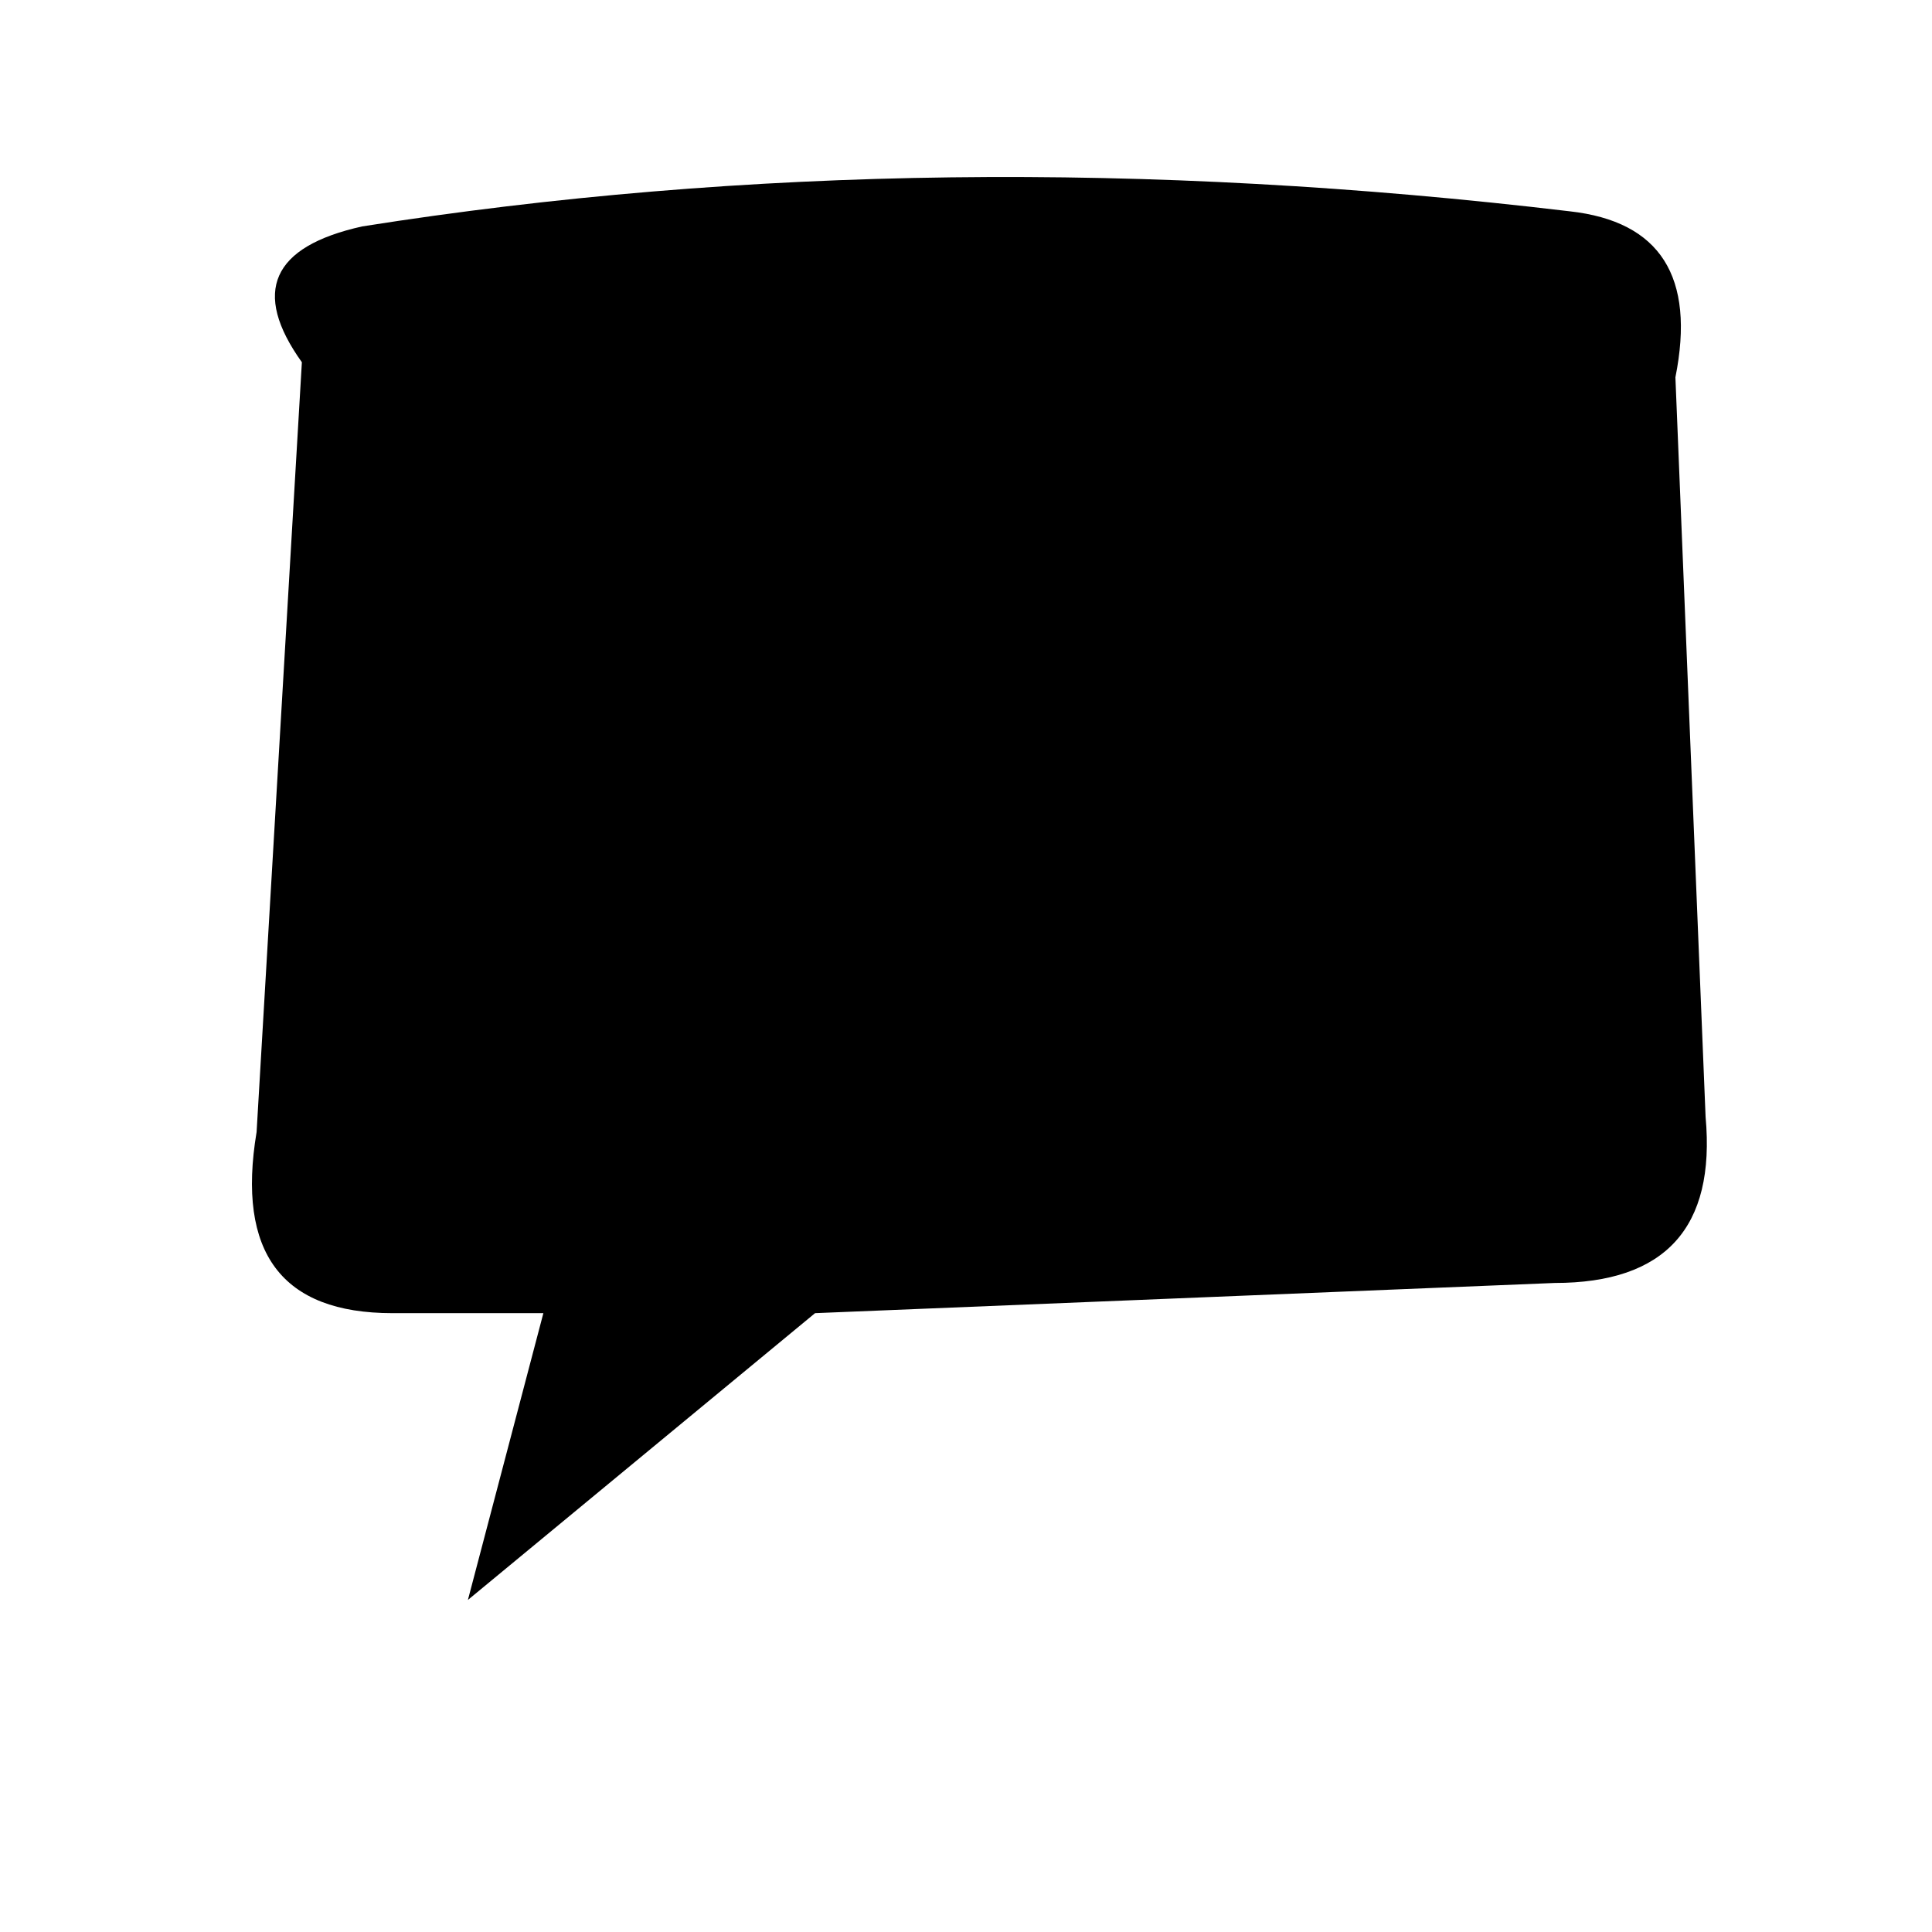
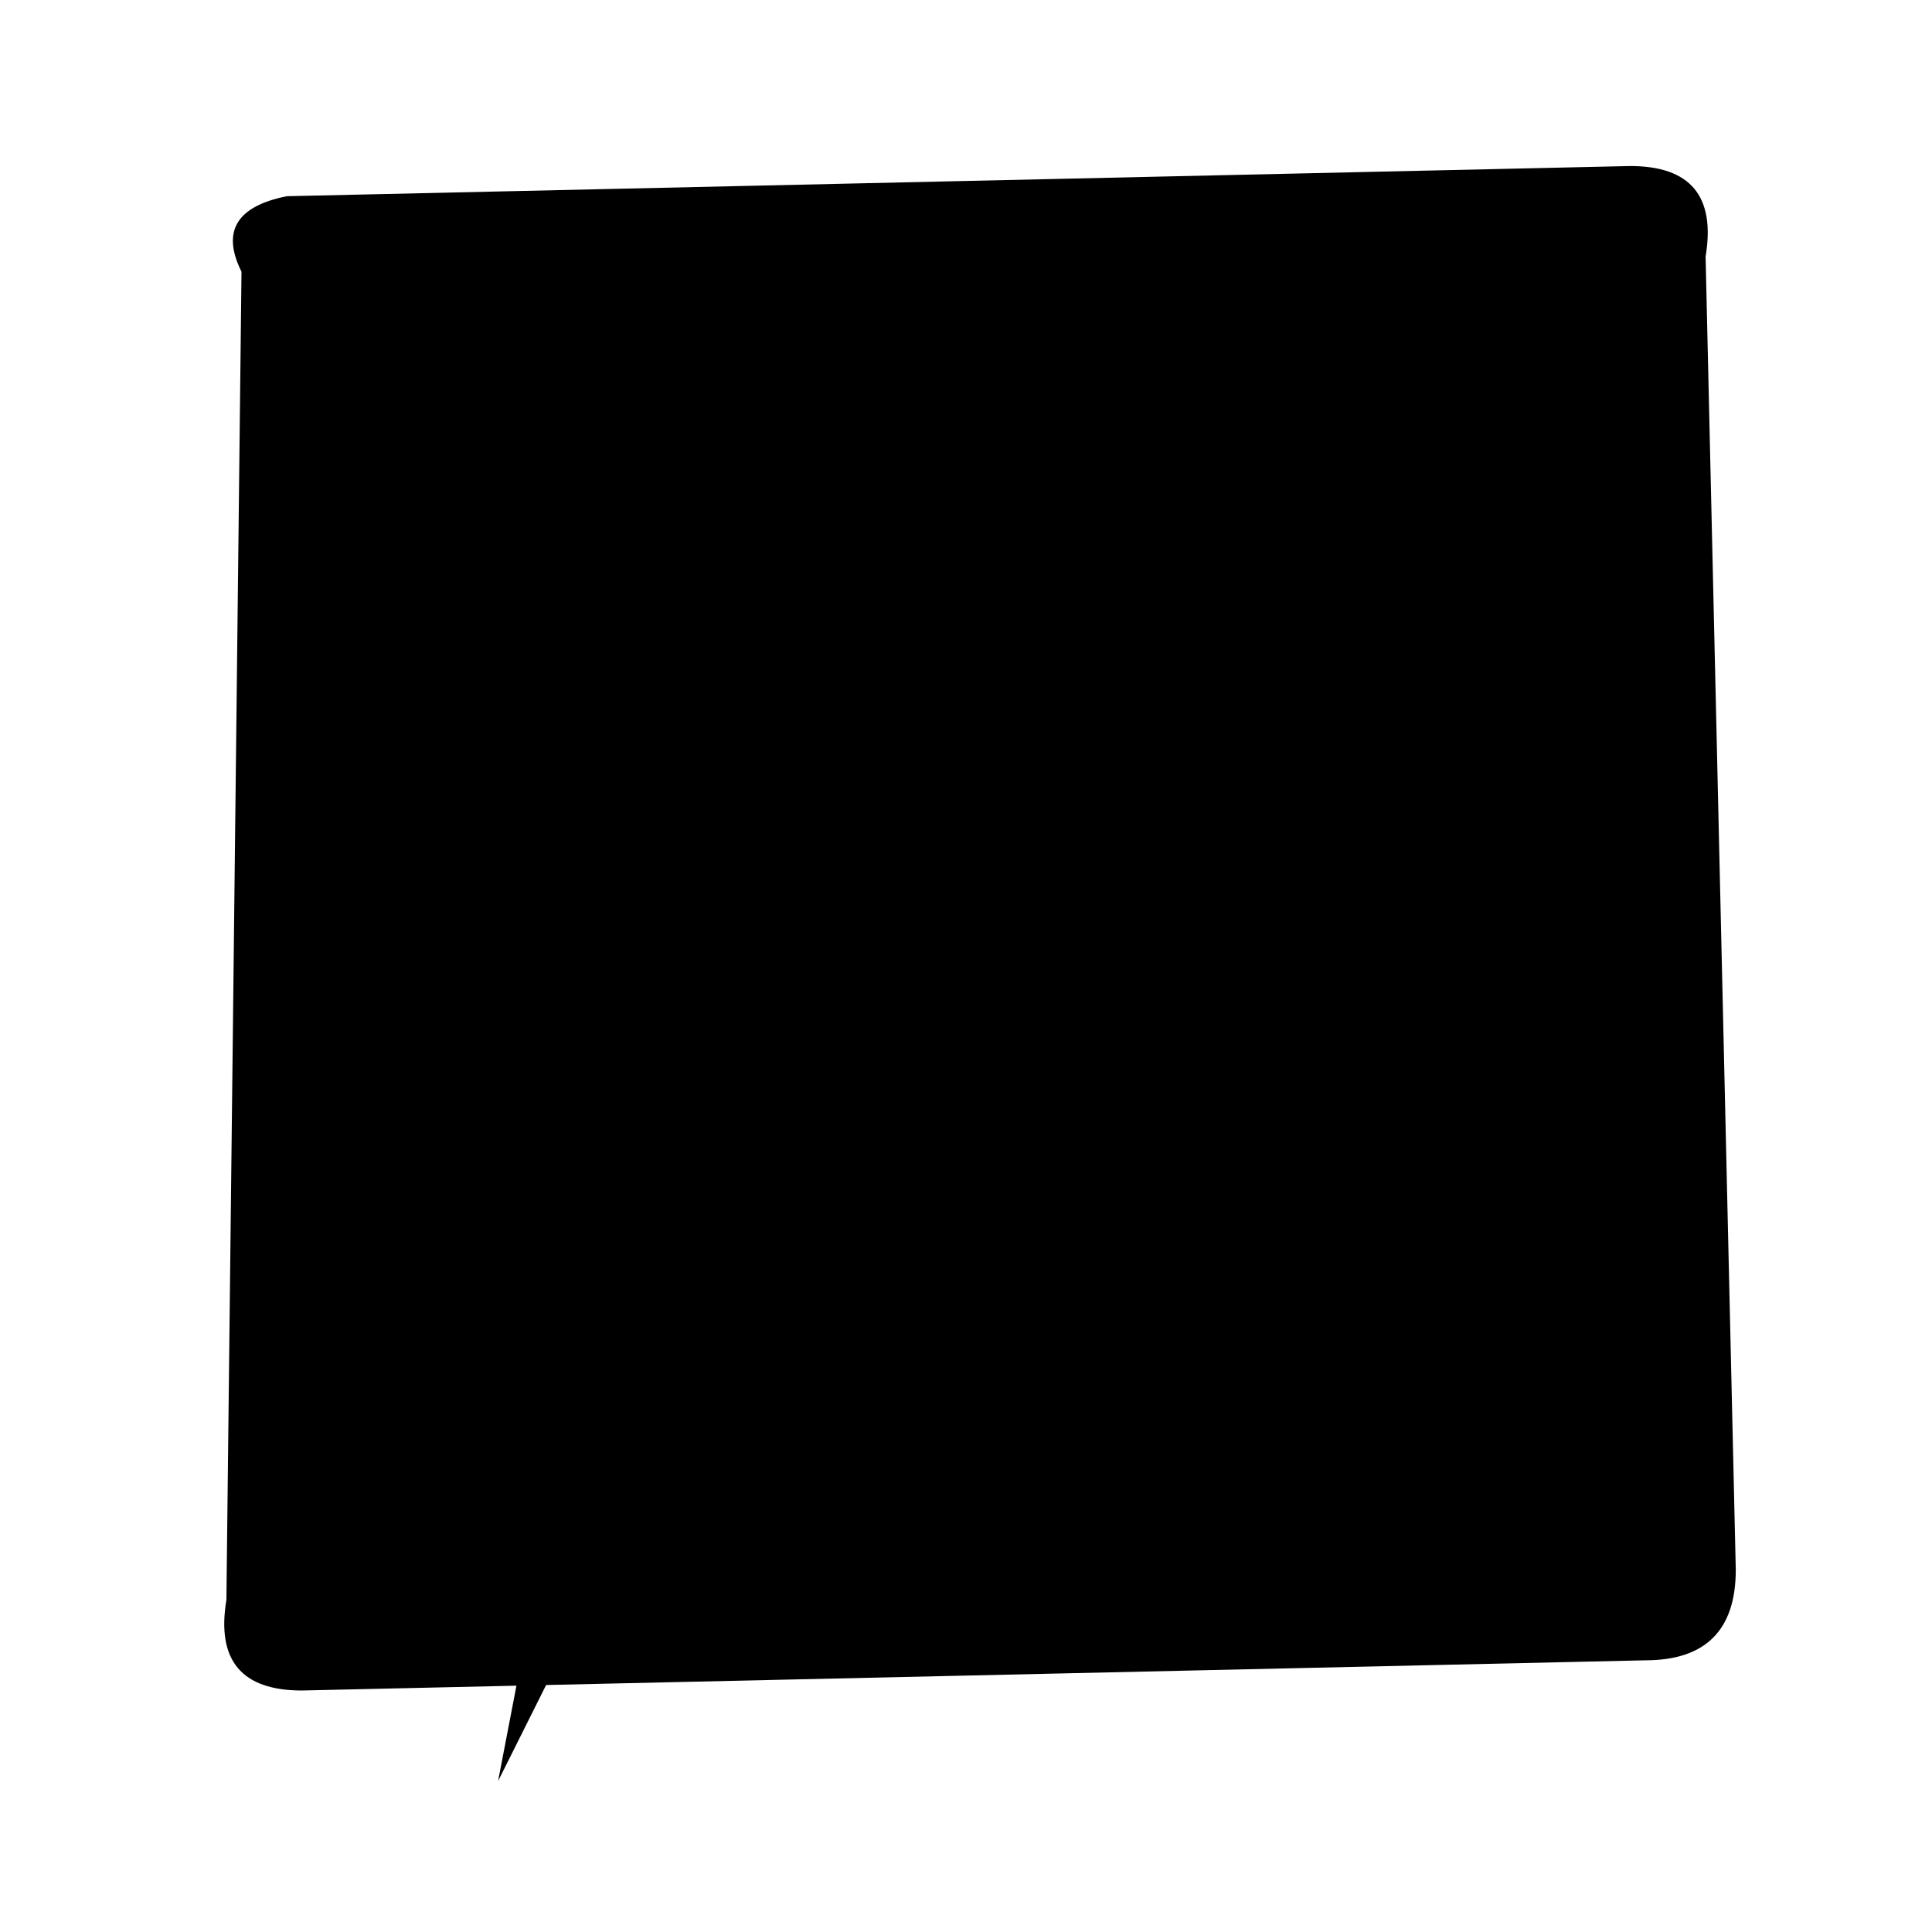
<svg xmlns="http://www.w3.org/2000/svg" viewBox="0 0 128 128" role="img" aria-label="2CY Agent logo">
-   <path d="M20 24 Q15 17 24 15 Q62 9 104 14 Q113 15 111 25 L113 74 Q114 85 103 85 L54 87 L31 106 L36 87 L26 87 Q15 87 17 75 Z" fill="oklch(100% 0 0)" stroke="oklch(22% 0.01 280)" stroke-width="5" stroke-linejoin="round" />
-   <text x="64" y="62" text-anchor="middle" font-family="'Ma Shan Zheng','Noto Sans SC',serif" font-weight="900" font-size="34" fill="oklch(22% 0.01 280)" letter-spacing="2">2CY</text>
+   <path d="M16 18 Q14 14 19 13 L108 11 Q114 11 113 17 L115 104 Q115 110 109 110 L20 112 Q14 112 15 106 Z" fill="oklch(100% 0 0)" stroke="oklch(22% 0.01 280)" stroke-width="5" stroke-linejoin="round" />
+   <g stroke="oklch(22% 0.01 280)" stroke-width="3" stroke-linecap="round">
+     <path d="M22 20 L36 31" />
+     <path d="M50 16 L54 28" />
+     <path d="M106 16 L96 29" />
+     <path d="M110 46 L96 50" />
+     <path d="M110 82 L97 74" />
+     <path d="M84 106 L80 94" />
+     <path d="M20 88 L33 79" />
+     <path d="M18 52 L32 54" />
+   </g>
+   <path d="M34 44 Q31 38 39 37 Q64 33 90 37 Q97 38 95 45 L96 66 Q97 73 89 73 L56 75 L38 92 L44 74 L40 74 Q32 74 33 67 Z" fill="oklch(100% 0 0)" stroke="oklch(22% 0.01 280)" stroke-width="4.5" stroke-linejoin="round" />
+   <path d="M50 74 L38 92 L33 118 L44 96" fill="oklch(100% 0 0)" stroke="oklch(22% 0.01 280)" stroke-width="4.5" stroke-linejoin="round" />
+   <text x="64" y="63" text-anchor="middle" font-family="'Ma Shan Zheng','Noto Sans SC',serif" font-weight="900" font-size="24" fill="oklch(22% 0.01 280)" letter-spacing="1">2CY</text>
+   <path d="M101 24 l2.5 6 6 2.5 -6 2.5 -2.5 6 -2.5 -6 -6 -2.5 6 -2.5 Z" fill="oklch(52% 0.185 30)" />
</svg>
